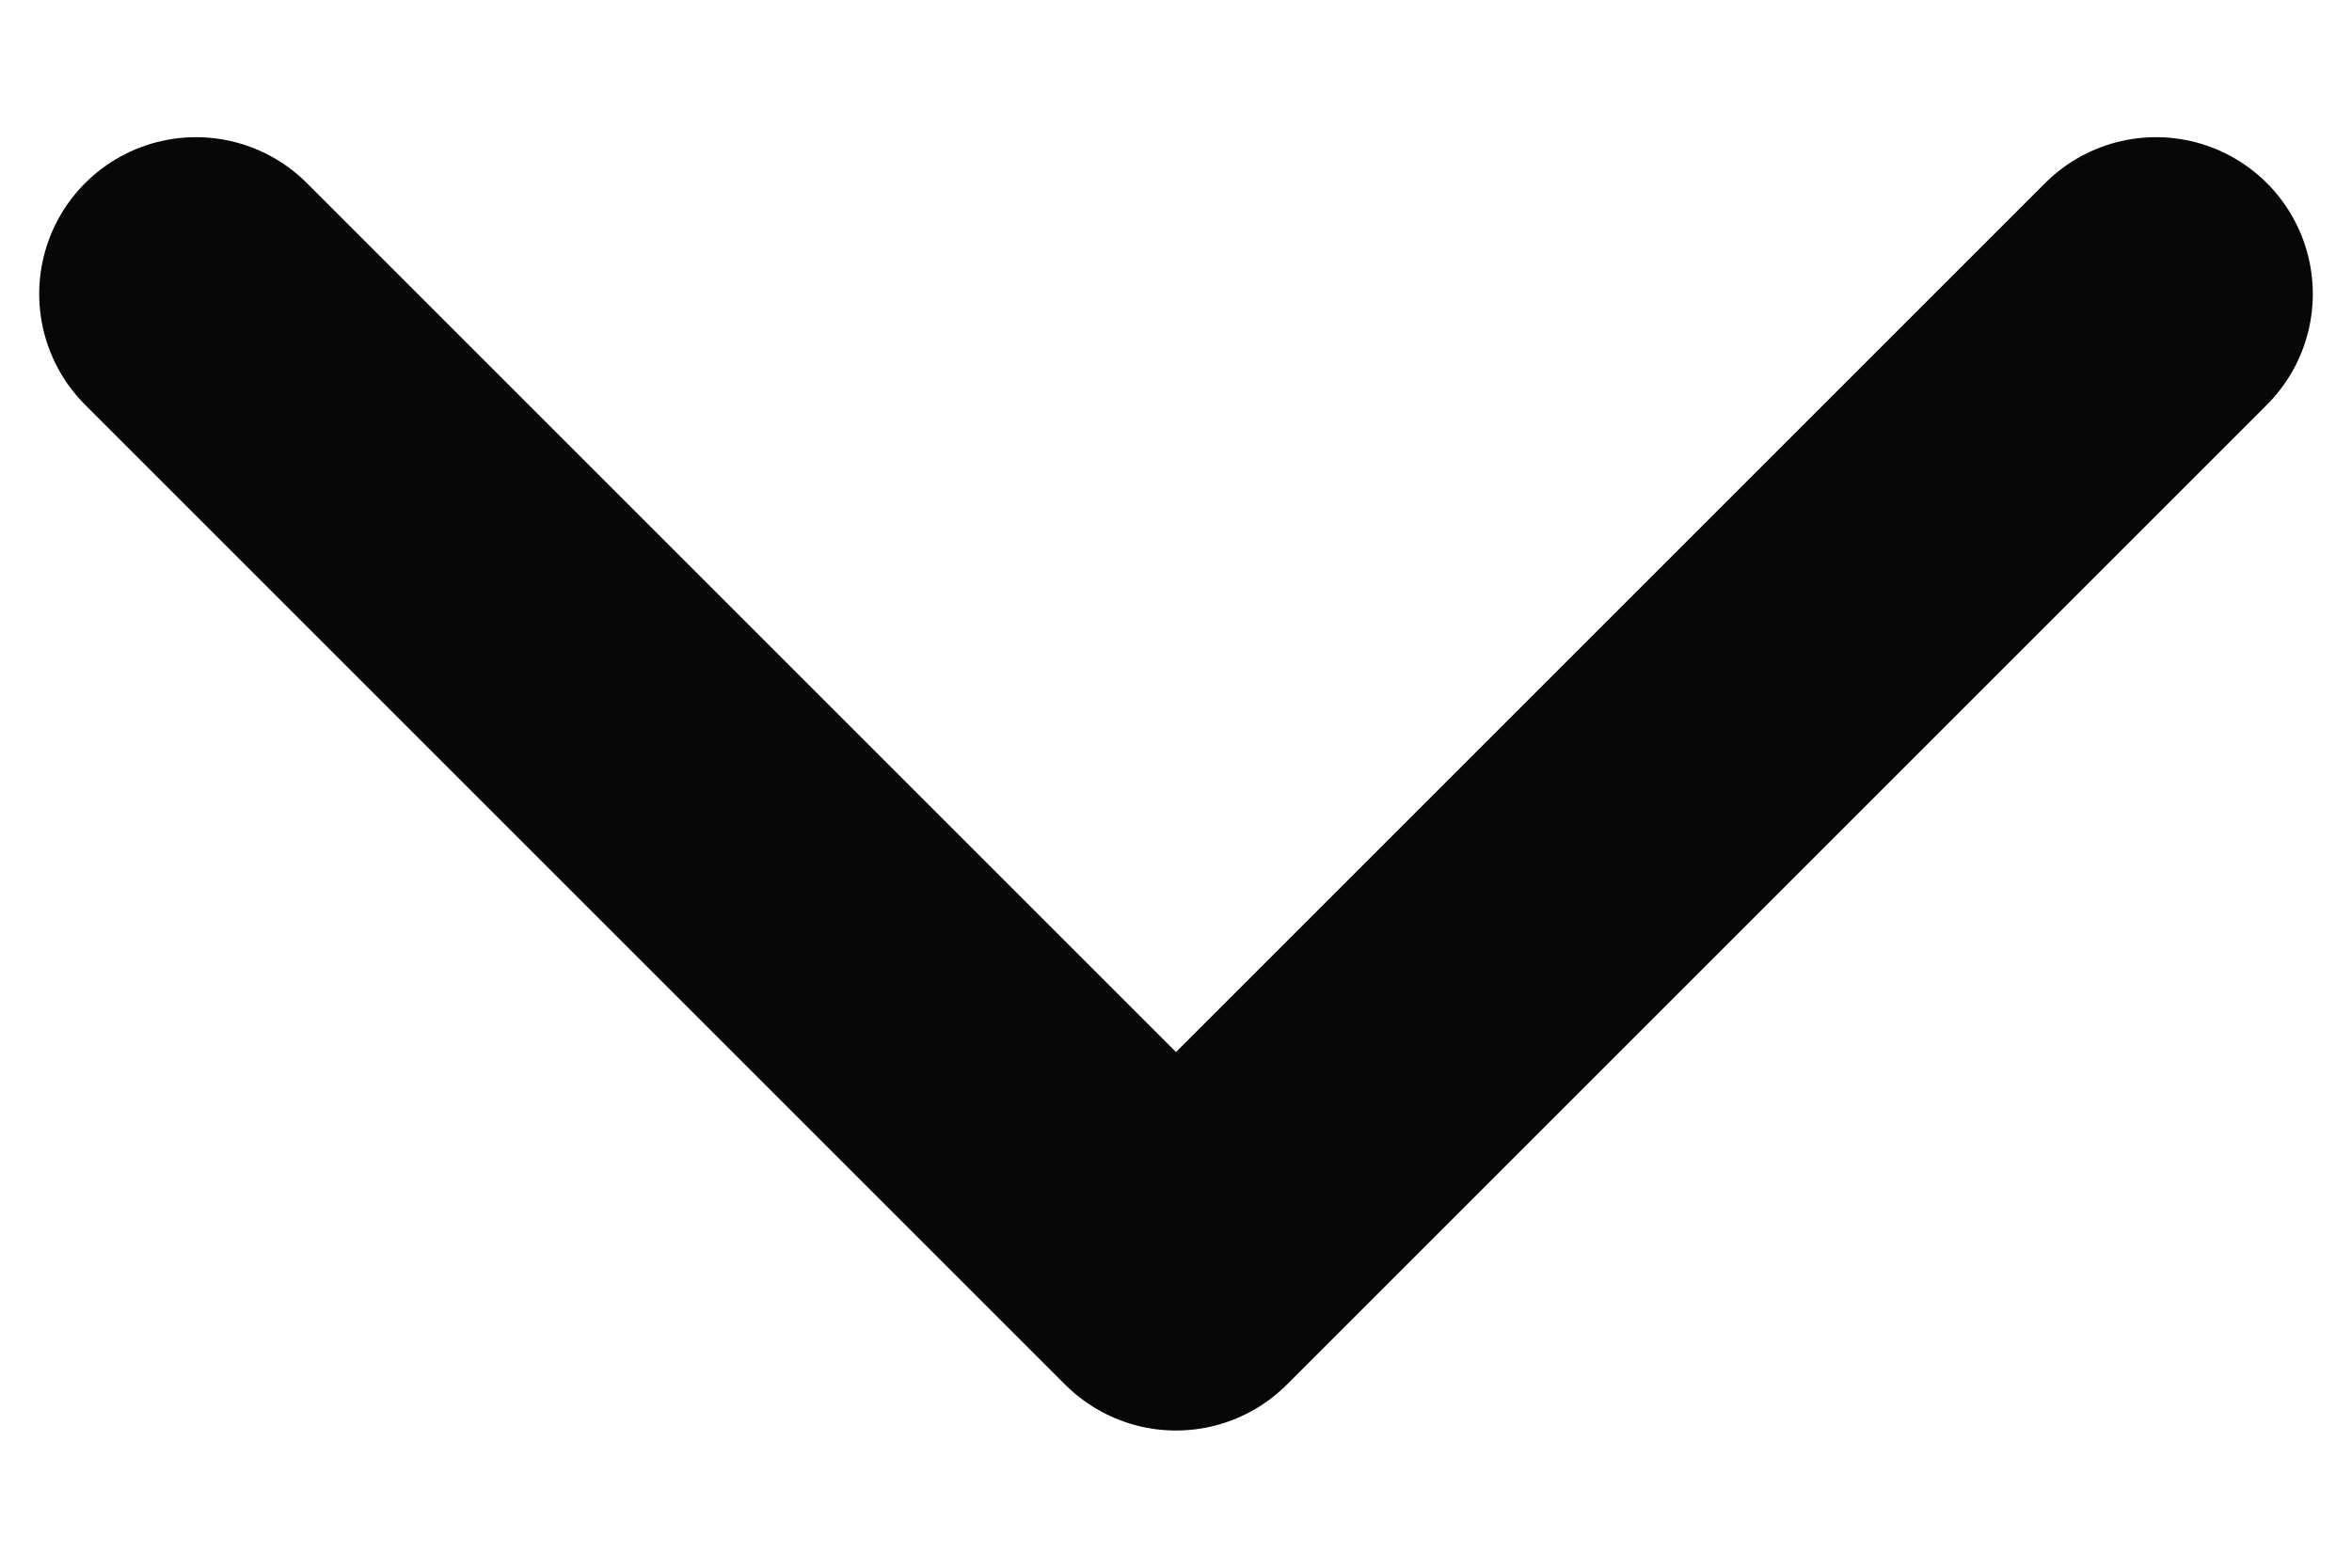
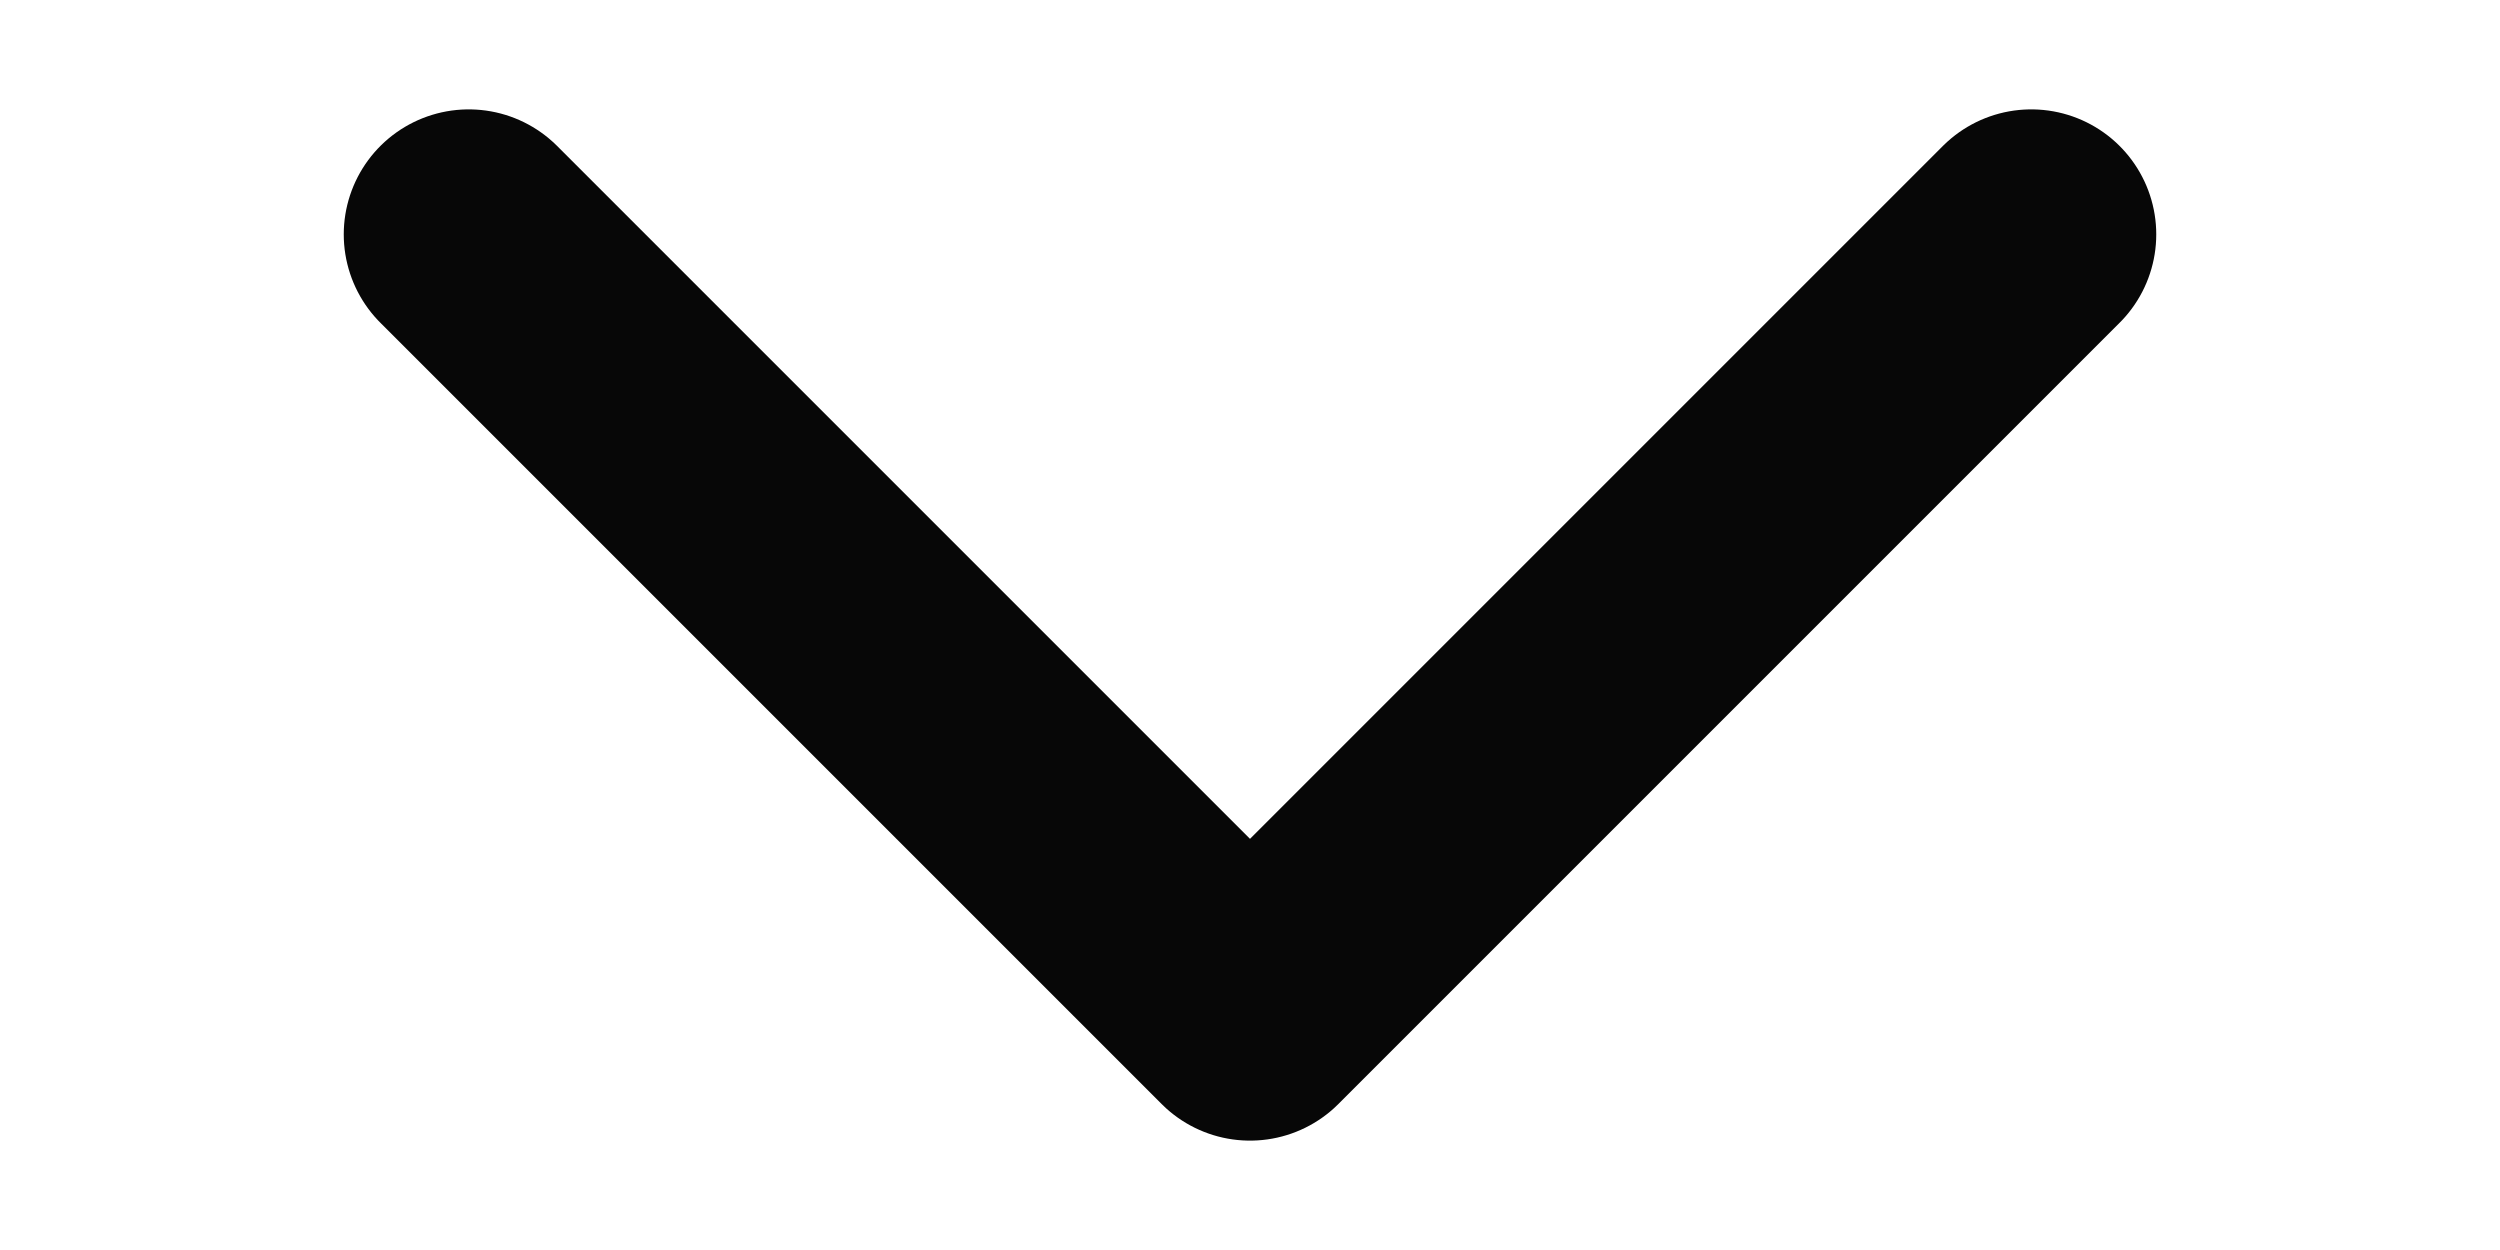
- <svg xmlns="http://www.w3.org/2000/svg" width="12" height="8" viewBox="0 0 12 8" fill="none">
+ <svg xmlns="http://www.w3.org/2000/svg" width="10" height="5" viewBox="0 0 12 8" fill="none">
  <path id="arrow simple" d="M11 1.5L6 6.5L1 1.5" stroke="#070707" stroke-width="1.6" stroke-linecap="round" stroke-linejoin="round" />
</svg>
